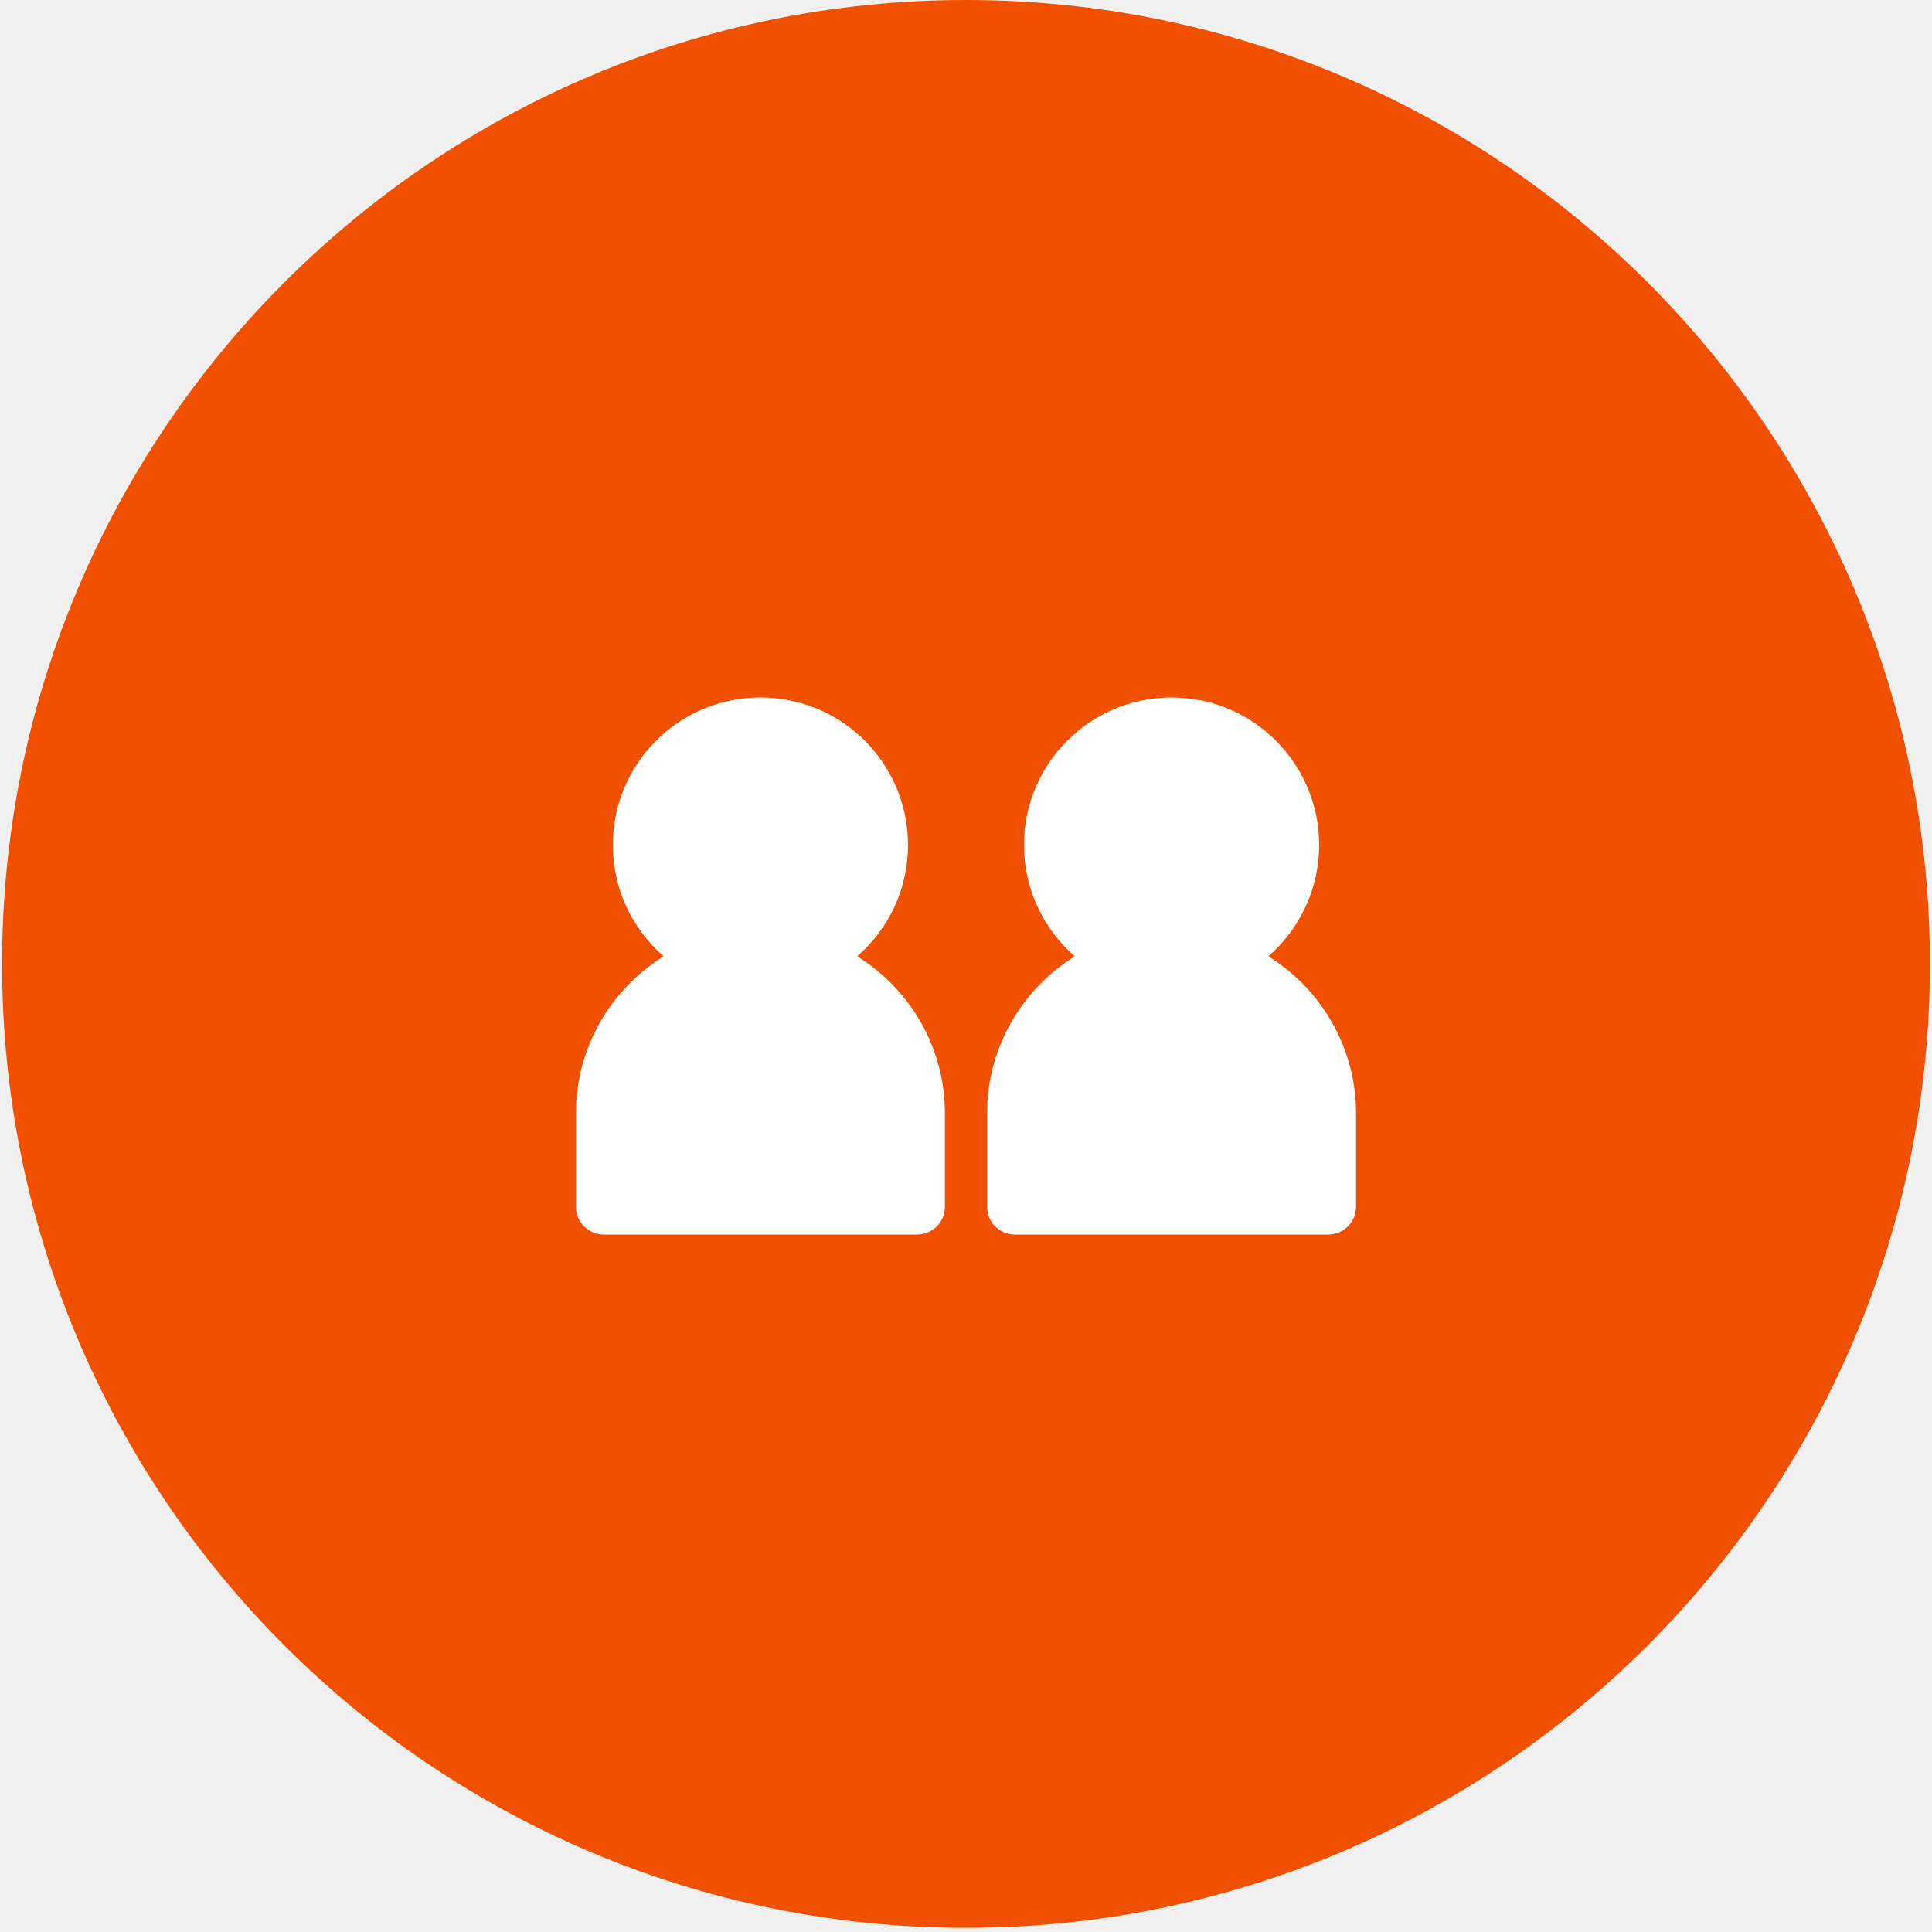
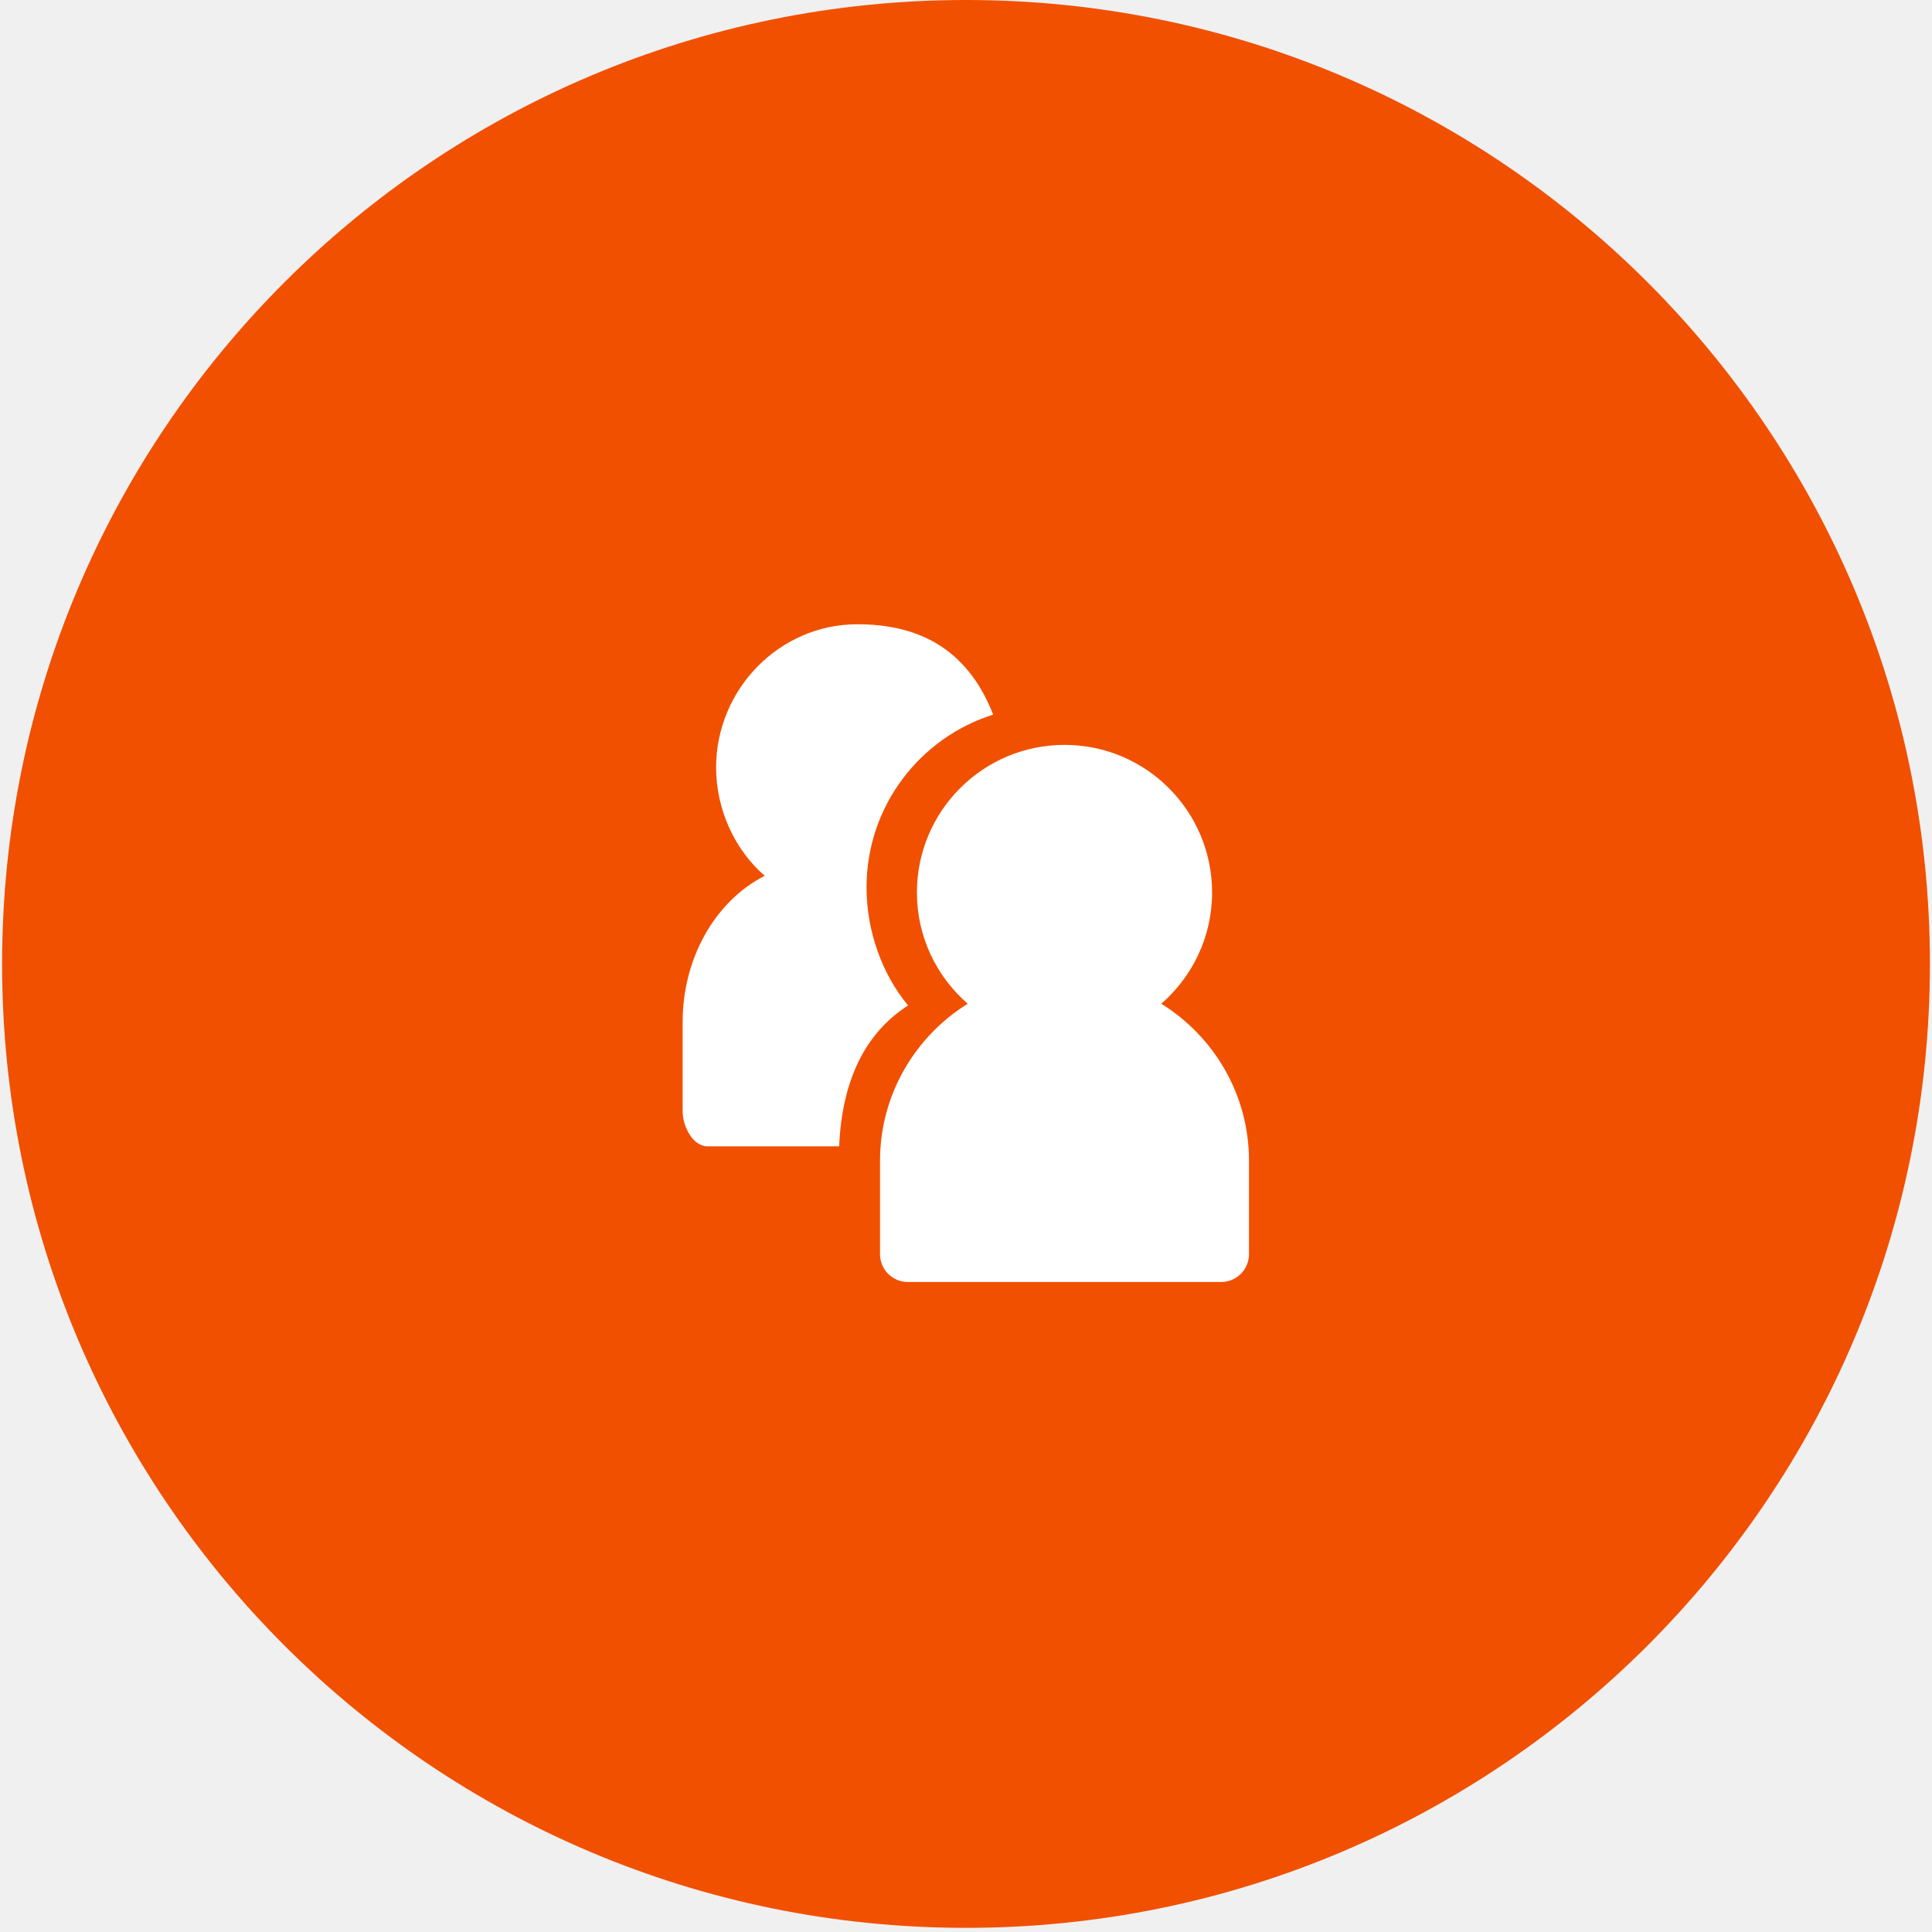
<svg xmlns="http://www.w3.org/2000/svg" version="1.1" id="Layer_1" x="0px" y="0px" width="150px" height="150px" viewBox="0 0 150 150" enable-background="new 0 0 150 150" xml:space="preserve">
  <path fill="#F15000" d="M149.839,74.839c0,41.332-33.507,74.839-74.838,74.839c-41.333,0-74.839-33.507-74.839-74.839  C0.162,33.506,33.668,0,75,0C116.332,0,149.839,33.506,149.839,74.839" />
  <g>
-     <path fill="#FFFFFF" d="M66.562,74.252h-0.015c2.417-2.103,3.951-5.19,3.951-8.643c0-6.328-5.129-11.46-11.457-11.46   c-6.33,0-11.461,5.132-11.461,11.46c0,3.452,1.534,6.54,3.951,8.643h-0.013c-4.073,2.531-6.802,7.05-6.802,12.177v7.261   c0,1.196,0.967,2.161,2.159,2.161h24.328c1.192,0,2.159-0.965,2.159-2.161v-7.261C73.362,81.302,70.636,76.786,66.562,74.252" />
-     <path fill="#FFFFFF" d="M98.484,74.252h-0.016c2.416-2.103,3.95-5.19,3.95-8.643c0-6.328-5.127-11.46-11.456-11.46   c-6.33,0-11.462,5.132-11.462,11.46c0,3.452,1.534,6.54,3.95,8.643h-0.013c-4.072,2.531-6.801,7.05-6.801,12.177v7.261   c0,1.196,0.966,2.161,2.158,2.161h24.329c1.192,0,2.159-0.965,2.159-2.161v-7.261C105.284,81.302,102.559,76.786,98.484,74.252" />
+     <path fill="#FFFFFF" d="M90.172,77.936h-0.016c2.416-2.104,3.951-5.191,3.951-8.643c0-6.328-5.127-11.46-11.457-11.46   s-11.461,5.132-11.461,11.46c0,3.452,1.534,6.54,3.95,8.643h-0.013c-4.072,2.531-6.801,7.049-6.801,12.176v7.262   c0,1.195,0.966,2.16,2.158,2.16h24.328c1.193,0,2.16-0.965,2.16-2.16v-7.262C96.973,84.984,94.246,80.469,90.172,77.936" />
+     <path fill="#FFFFFF" d="M67.277,68.895c0-6.293,4.134-11.618,9.834-13.413c-2.039-5.206-5.9-7.015-10.549-7.015   c-6.055,0-10.964,5.06-10.964,11.114c0,3.303,1.467,6.419,3.779,8.419h-0.012C55.469,70,53,74.445,53,79.35v6.945   C53,87.439,53.784,89,54.924,89h10.228c0.21-5,1.951-8.761,5.351-10.935C68.488,75.632,67.277,72.3,67.277,68.895z" />
  </g>
</svg>
